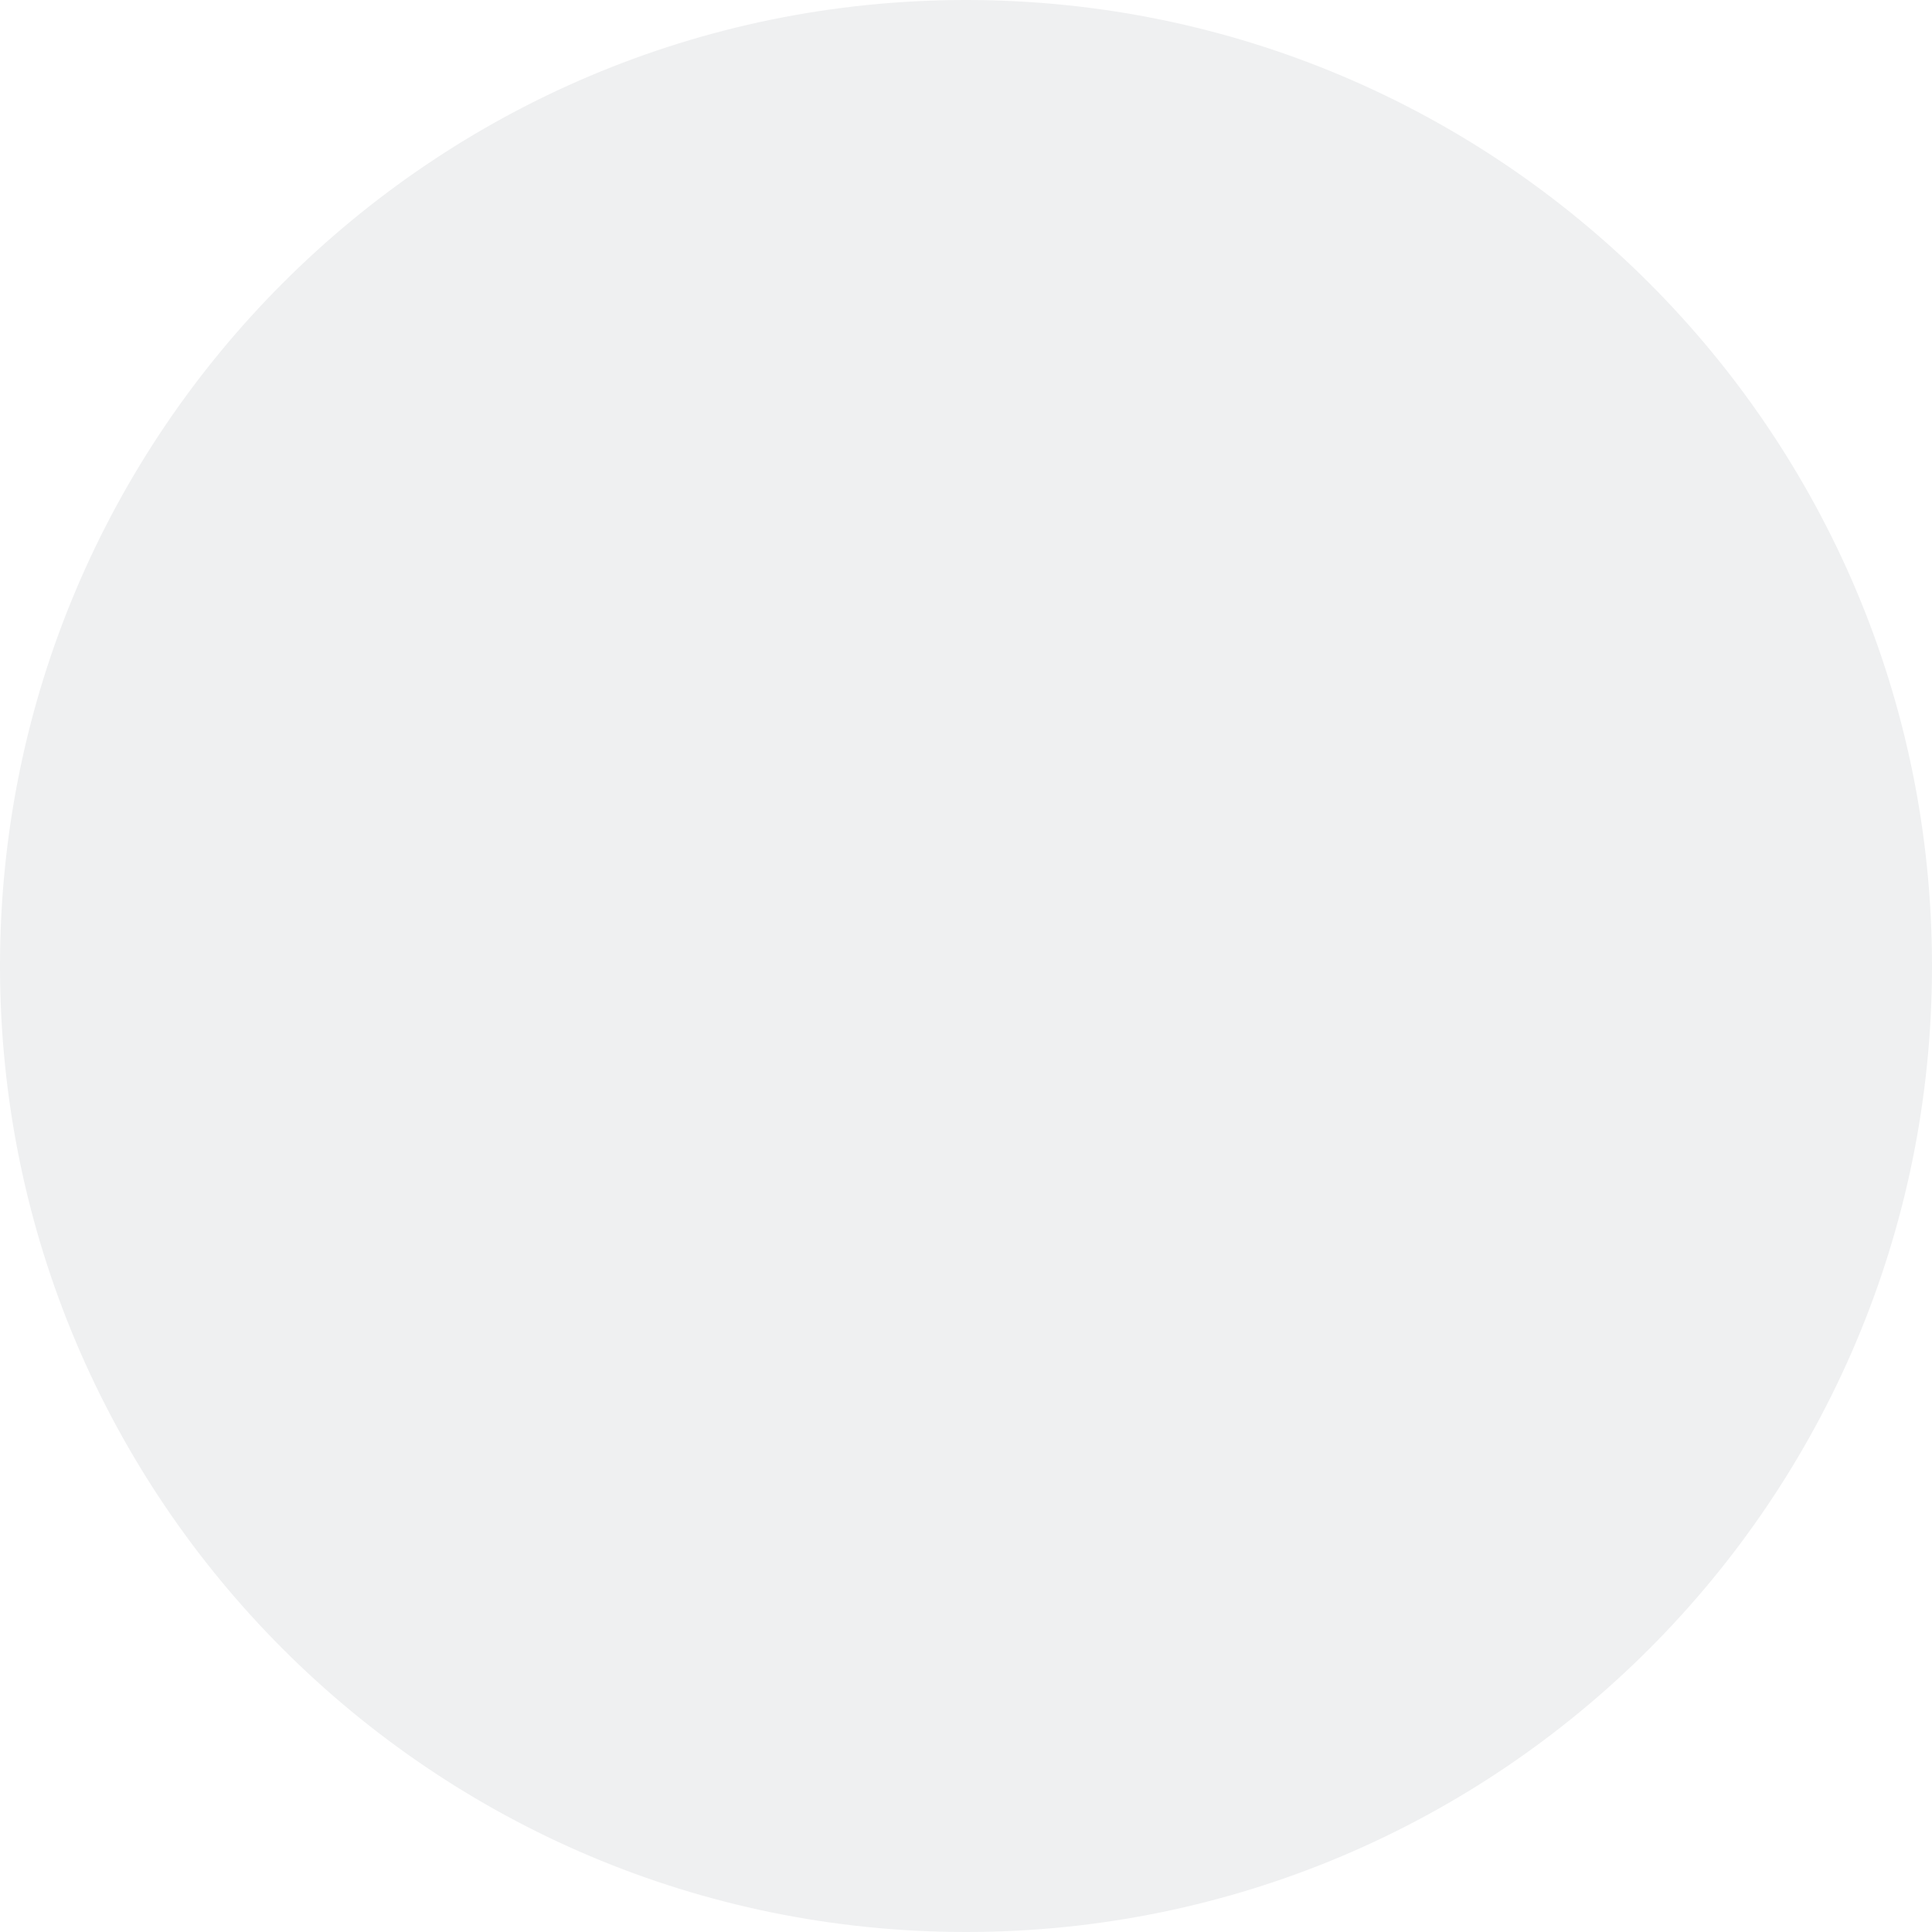
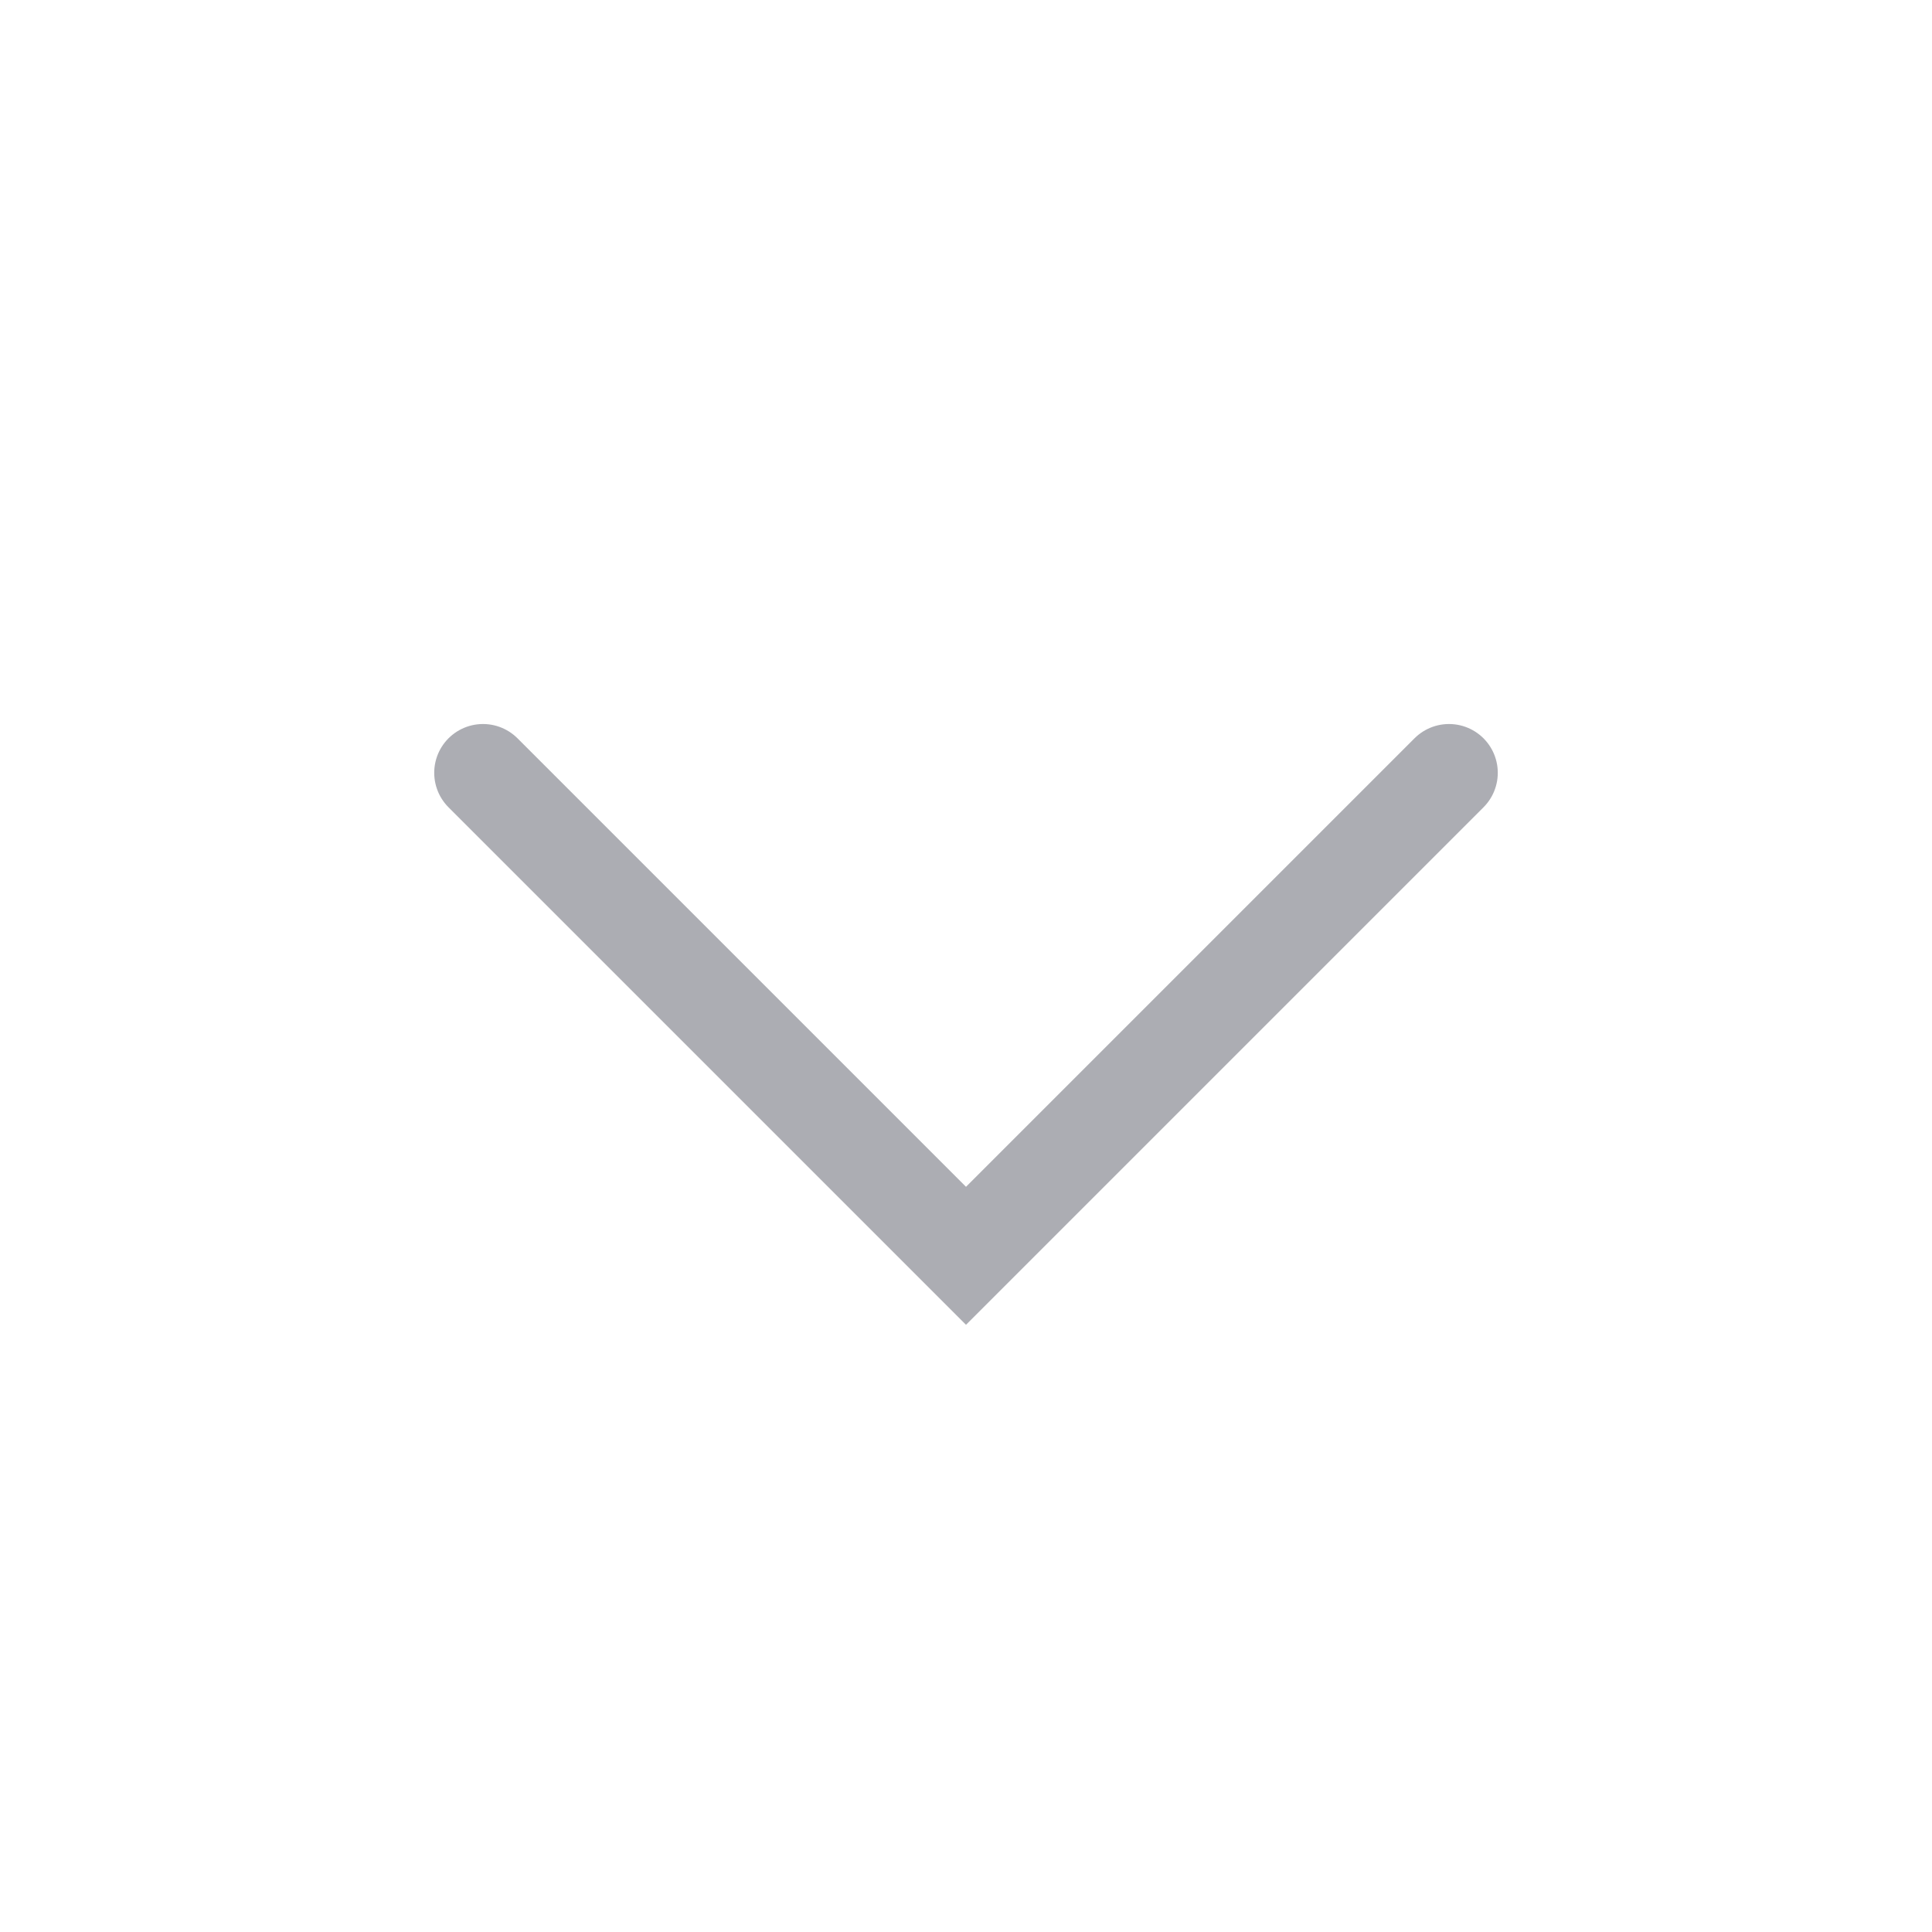
<svg xmlns="http://www.w3.org/2000/svg" viewBox="0 0 50 50" version="1.2" baseProfile="tiny">
  <defs>
</defs>
  <g fill="none" stroke="black" stroke-width="1" fill-rule="evenodd" stroke-linecap="square" stroke-linejoin="bevel">
-     <g fill="#eff0f1" fill-opacity="1" stroke="none" transform="matrix(0.0552956,0,0,-0.0552959,0.63416,49.206)" font-family="Roboto" font-size="10" font-weight="870" font-style="normal">
-       <path vector-effect="none" fill-rule="nonzero" d="M440.646,-14.359 C690.343,-14.359 892.762,188.056 892.762,437.756 C892.762,687.448 690.343,889.867 440.646,889.867 C190.951,889.867 -11.469,687.448 -11.469,437.756 C-11.469,188.056 190.951,-14.359 440.646,-14.359 " />
+     <g fill="none" stroke="#acadb3" stroke-opacity="1" stroke-width="1.01" stroke-linecap="round" stroke-linejoin="miter" stroke-miterlimit="2" transform="matrix(2.5,0,0,2.5,2.5,2.5)" font-family="Roboto" font-size="10" font-weight="870" font-style="normal">
+       <polyline fill="none" vector-effect="none" points="4,7 9,12 14,7 " />
    </g>
    <g fill="none" stroke="#000000" stroke-opacity="1" stroke-width="1" stroke-linecap="square" stroke-linejoin="bevel" transform="matrix(1,0,0,1,0,0)" font-family="Roboto" font-size="10" font-weight="870" font-style="normal">
</g>
  </g>
</svg>
